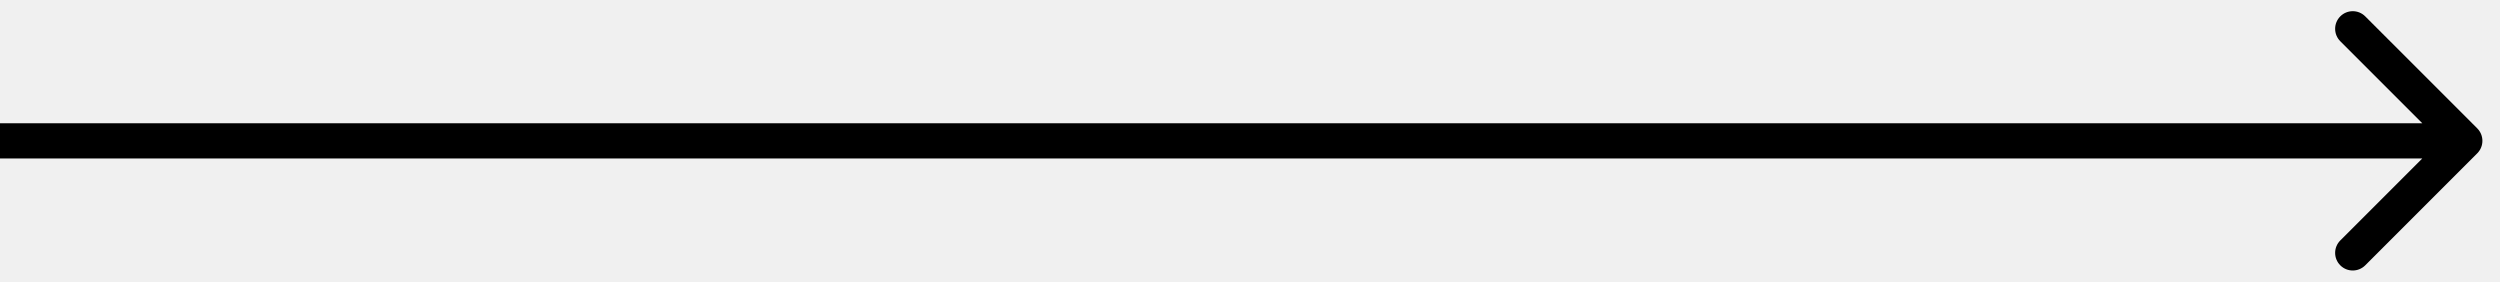
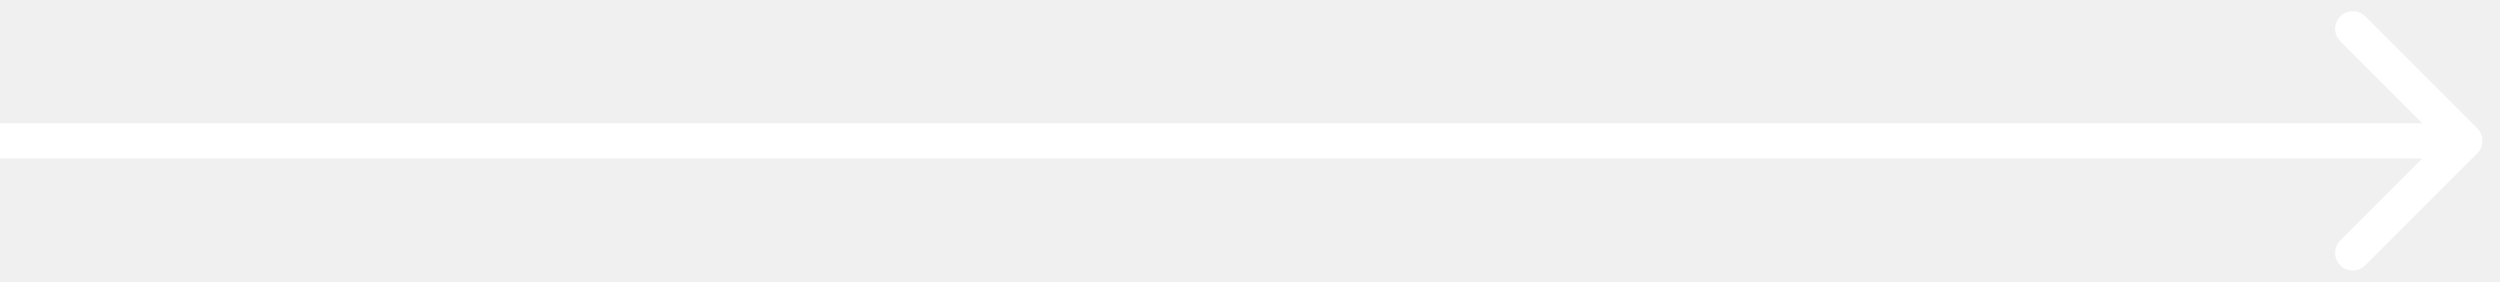
<svg xmlns="http://www.w3.org/2000/svg" width="71" height="8" viewBox="0 0 71 8" fill="none">
-   <path d="M70.354 4.354C70.549 4.158 70.549 3.842 70.354 3.646L67.172 0.464C66.976 0.269 66.66 0.269 66.465 0.464C66.269 0.66 66.269 0.976 66.465 1.172L69.293 4L66.465 6.828C66.269 7.024 66.269 7.34 66.465 7.536C66.66 7.731 66.976 7.731 67.172 7.536L70.354 4.354ZM0 4.5H70V3.5H0V4.5Z" fill="black" />
+   <path d="M70.354 4.354C70.549 4.158 70.549 3.842 70.354 3.646L67.172 0.464C66.976 0.269 66.66 0.269 66.465 0.464C66.269 0.66 66.269 0.976 66.465 1.172L69.293 4L66.465 6.828C66.269 7.024 66.269 7.34 66.465 7.536C66.66 7.731 66.976 7.731 67.172 7.536L70.354 4.354ZM0 4.5H70V3.5H0V4.5Z" fill="white" />
</svg>
